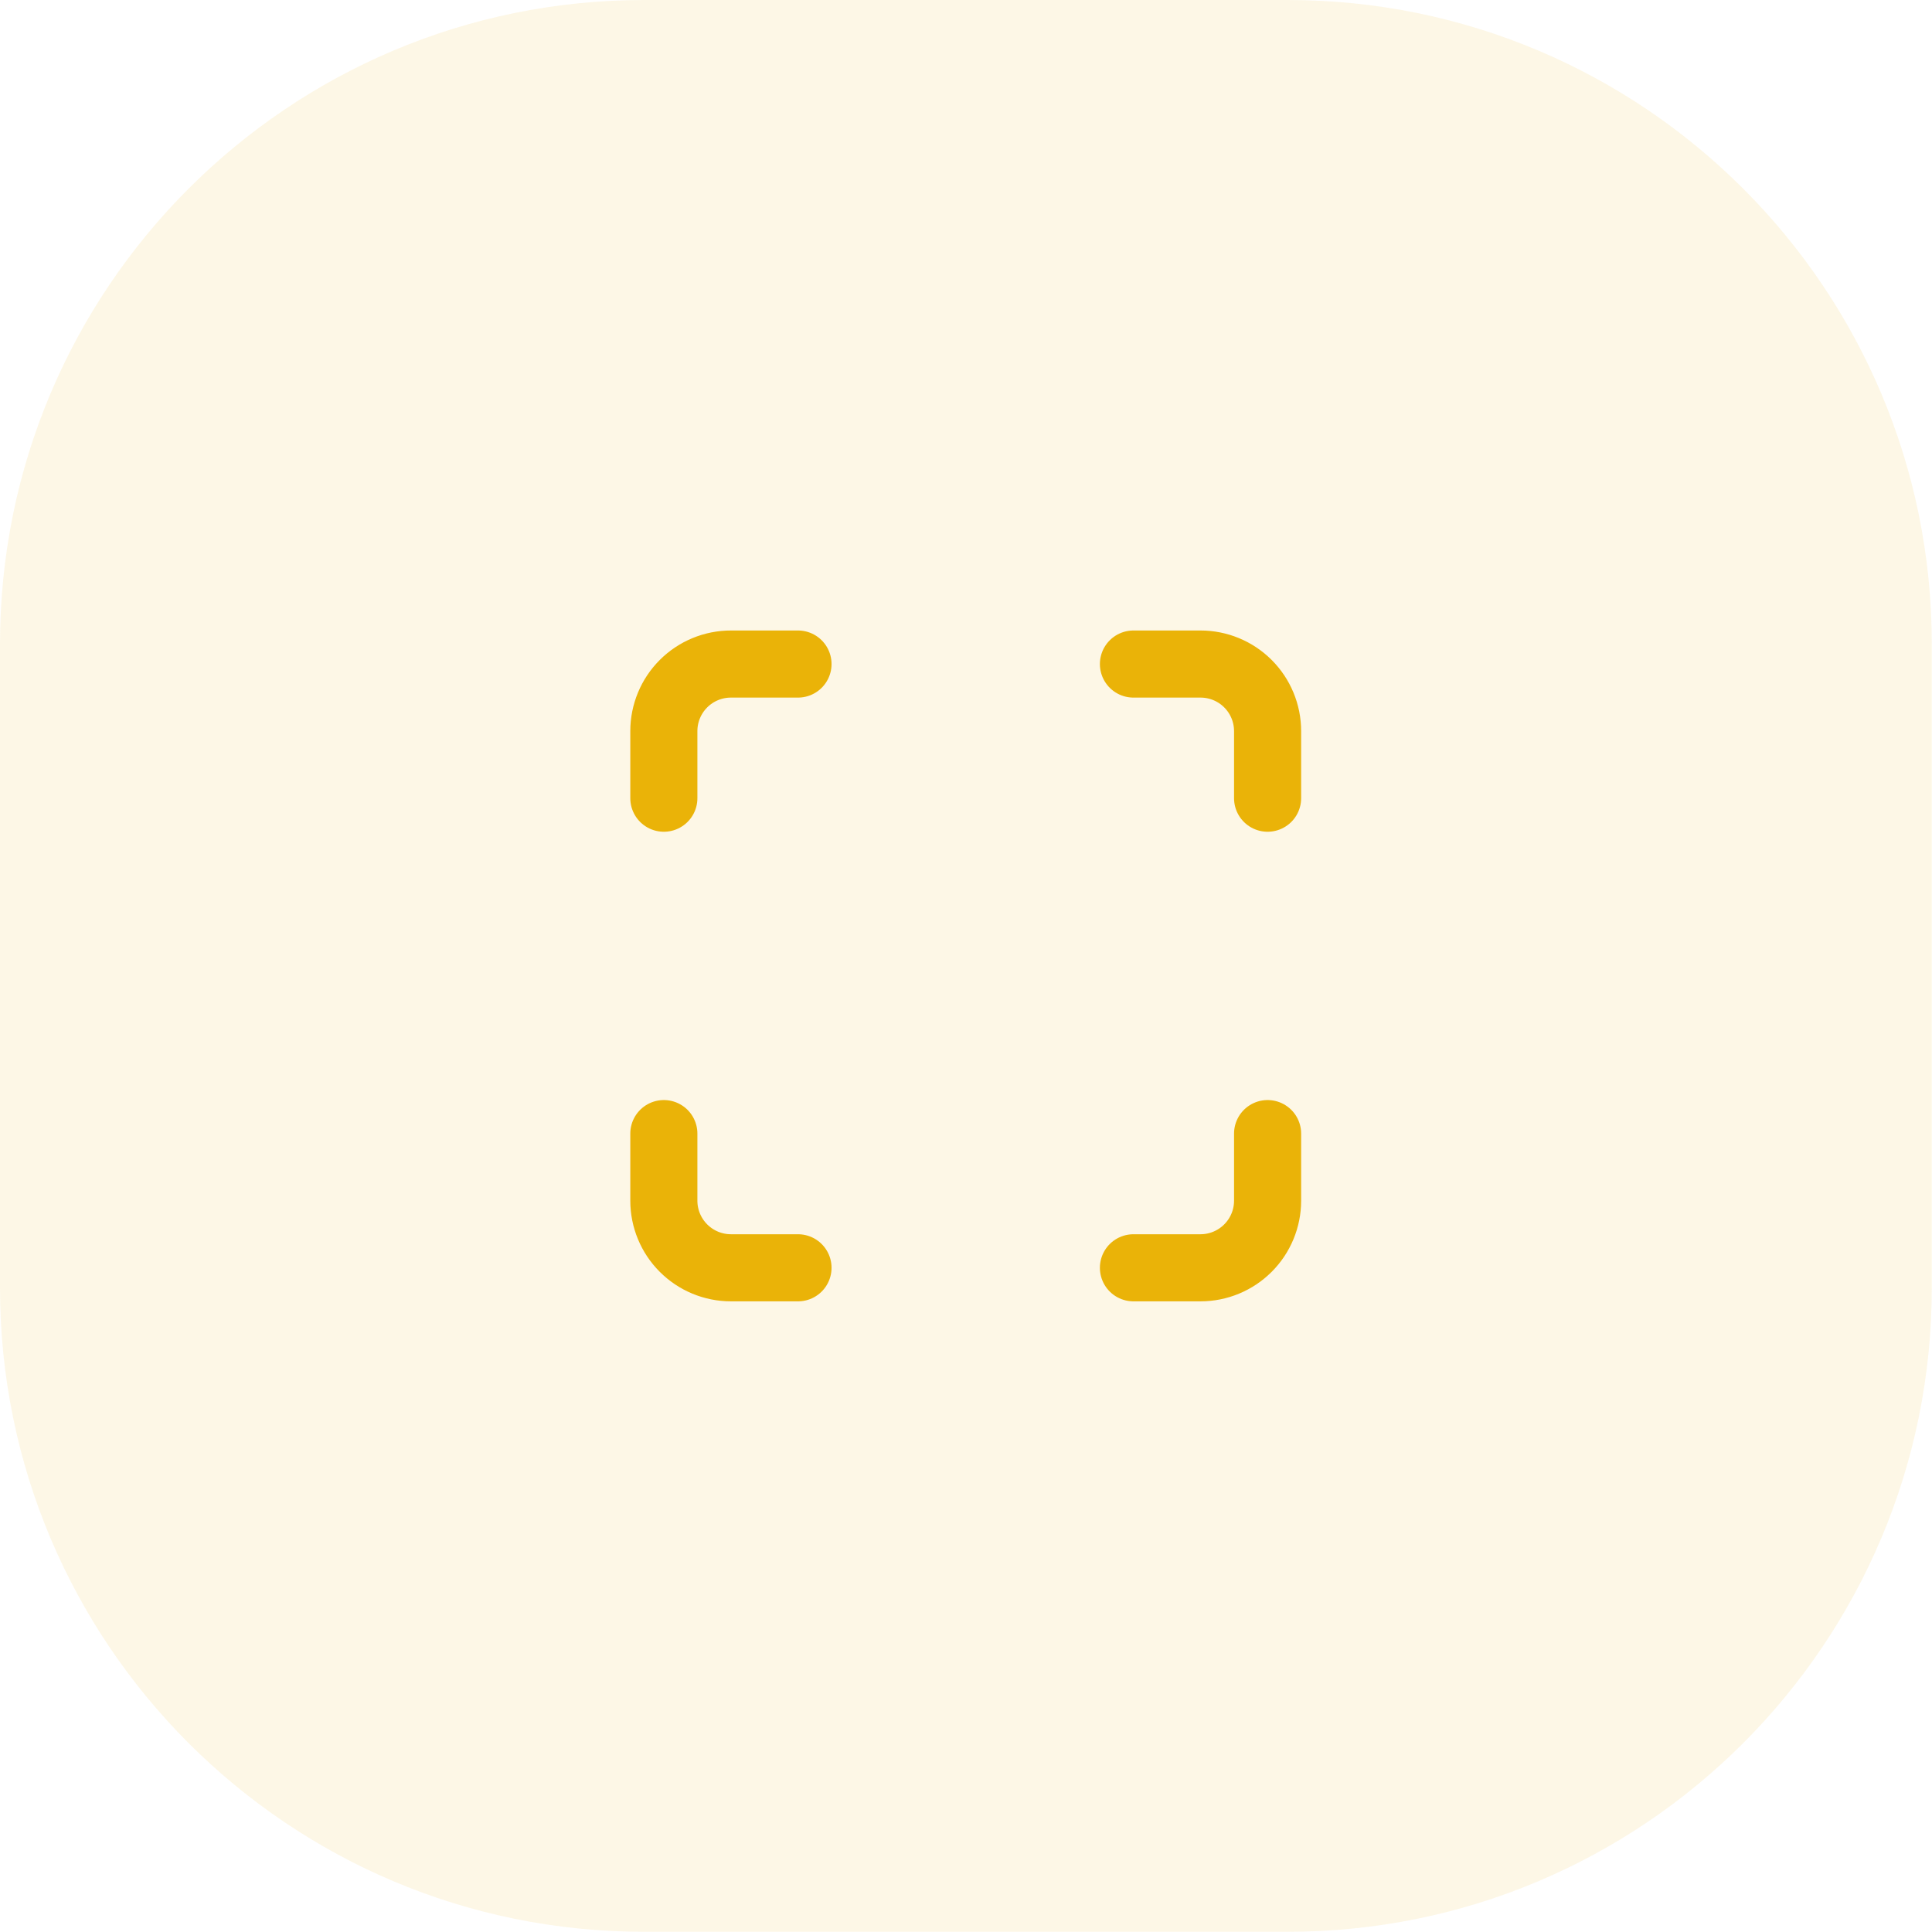
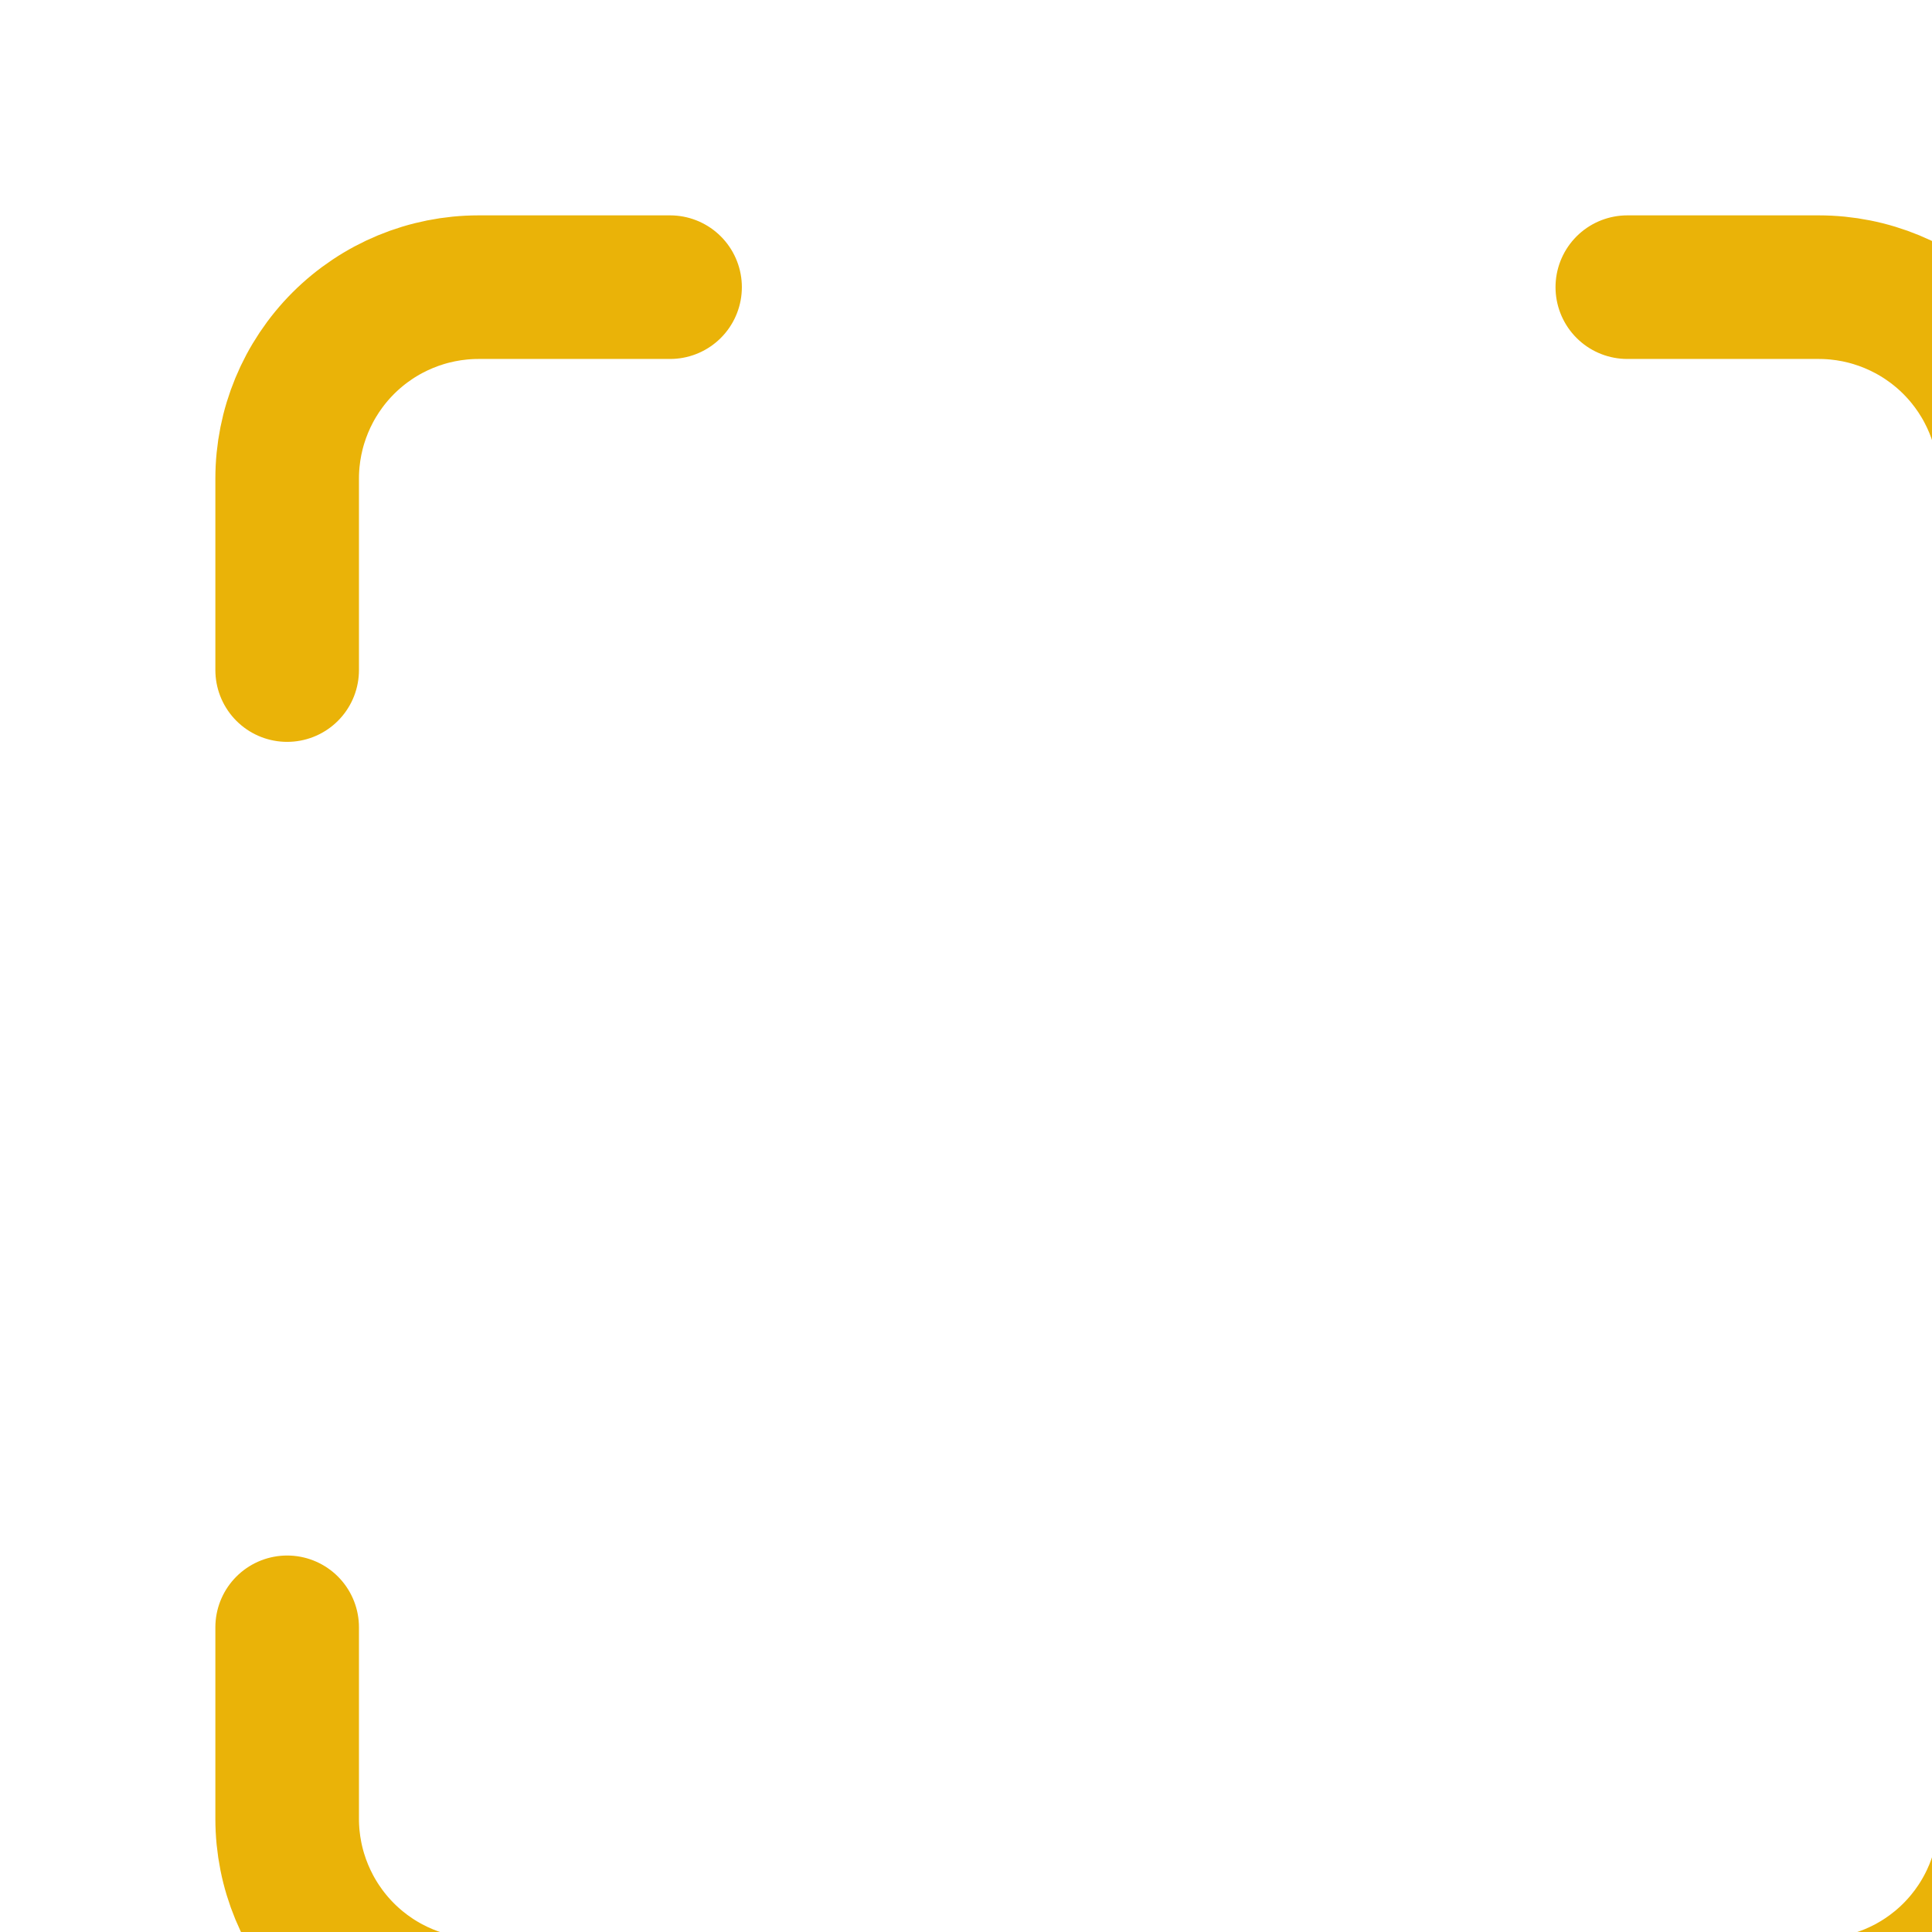
- <svg xmlns="http://www.w3.org/2000/svg" width="48" height="48" viewBox="0 0 48 48" fill="none">
-   <path d="M0 16C0 7.163 7.163 0 16 0H31.995C40.831 0 47.995 7.163 47.995 16V31.995C47.995 40.831 40.831 47.995 31.995 47.995H16C7.163 47.995 0 40.831 0 31.995V16Z" fill="#EAB308" fill-opacity="0.1" />
-   <path d="M16.493 19.831V18.164C16.493 17.722 16.669 17.298 16.981 16.986C17.294 16.673 17.718 16.498 18.16 16.498H19.826" stroke="#EAB308" stroke-width="1.667" stroke-linecap="round" stroke-linejoin="round" />
-   <path d="M28.16 16.498H29.826C30.268 16.498 30.692 16.673 31.005 16.986C31.317 17.298 31.493 17.722 31.493 18.164V19.831" stroke="#EAB308" stroke-width="1.667" stroke-linecap="round" stroke-linejoin="round" />
-   <path d="M31.493 28.164V29.831C31.493 30.273 31.317 30.697 31.005 31.009C30.692 31.322 30.268 31.498 29.826 31.498H28.16" stroke="#EAB308" stroke-width="1.667" stroke-linecap="round" stroke-linejoin="round" />
-   <path d="M19.826 31.498H18.16C17.718 31.498 17.294 31.322 16.981 31.009C16.669 30.697 16.493 30.273 16.493 29.831V28.164" stroke="#EAB308" stroke-width="1.667" stroke-linecap="round" stroke-linejoin="round" />
+ <svg xmlns="http://www.w3.org/2000/svg" width="74" height="74" viewBox="0 0 74 74" fill="none">
+   <path d="M10.999 25.665V18.332C10.999 16.388 11.772 14.523 13.147 13.147C14.522 11.772 16.387 10.999 18.332 10.999H25.665" stroke="#EAB308" stroke-width="5.5" stroke-linecap="round" stroke-linejoin="round" />
+   <path d="M62.33 10.999H69.662C71.607 10.999 73.472 11.772 74.848 13.147C76.223 14.523 76.995 16.388 76.995 18.332V25.665" stroke="#EAB308" stroke-width="5.5" stroke-linecap="round" stroke-linejoin="round" />
+   <path d="M76.995 62.33V69.662C76.995 71.607 76.223 73.472 74.848 74.848C73.472 76.223 71.607 76.995 69.662 76.995H62.33" stroke="#EAB308" stroke-width="5.5" stroke-linecap="round" stroke-linejoin="round" />
+   <path d="M25.665 76.995H18.332C16.387 76.995 14.522 76.223 13.147 74.848C11.772 73.472 10.999 71.607 10.999 69.662V62.33" stroke="#EAB308" stroke-width="5.5" stroke-linecap="round" stroke-linejoin="round" />
</svg>
